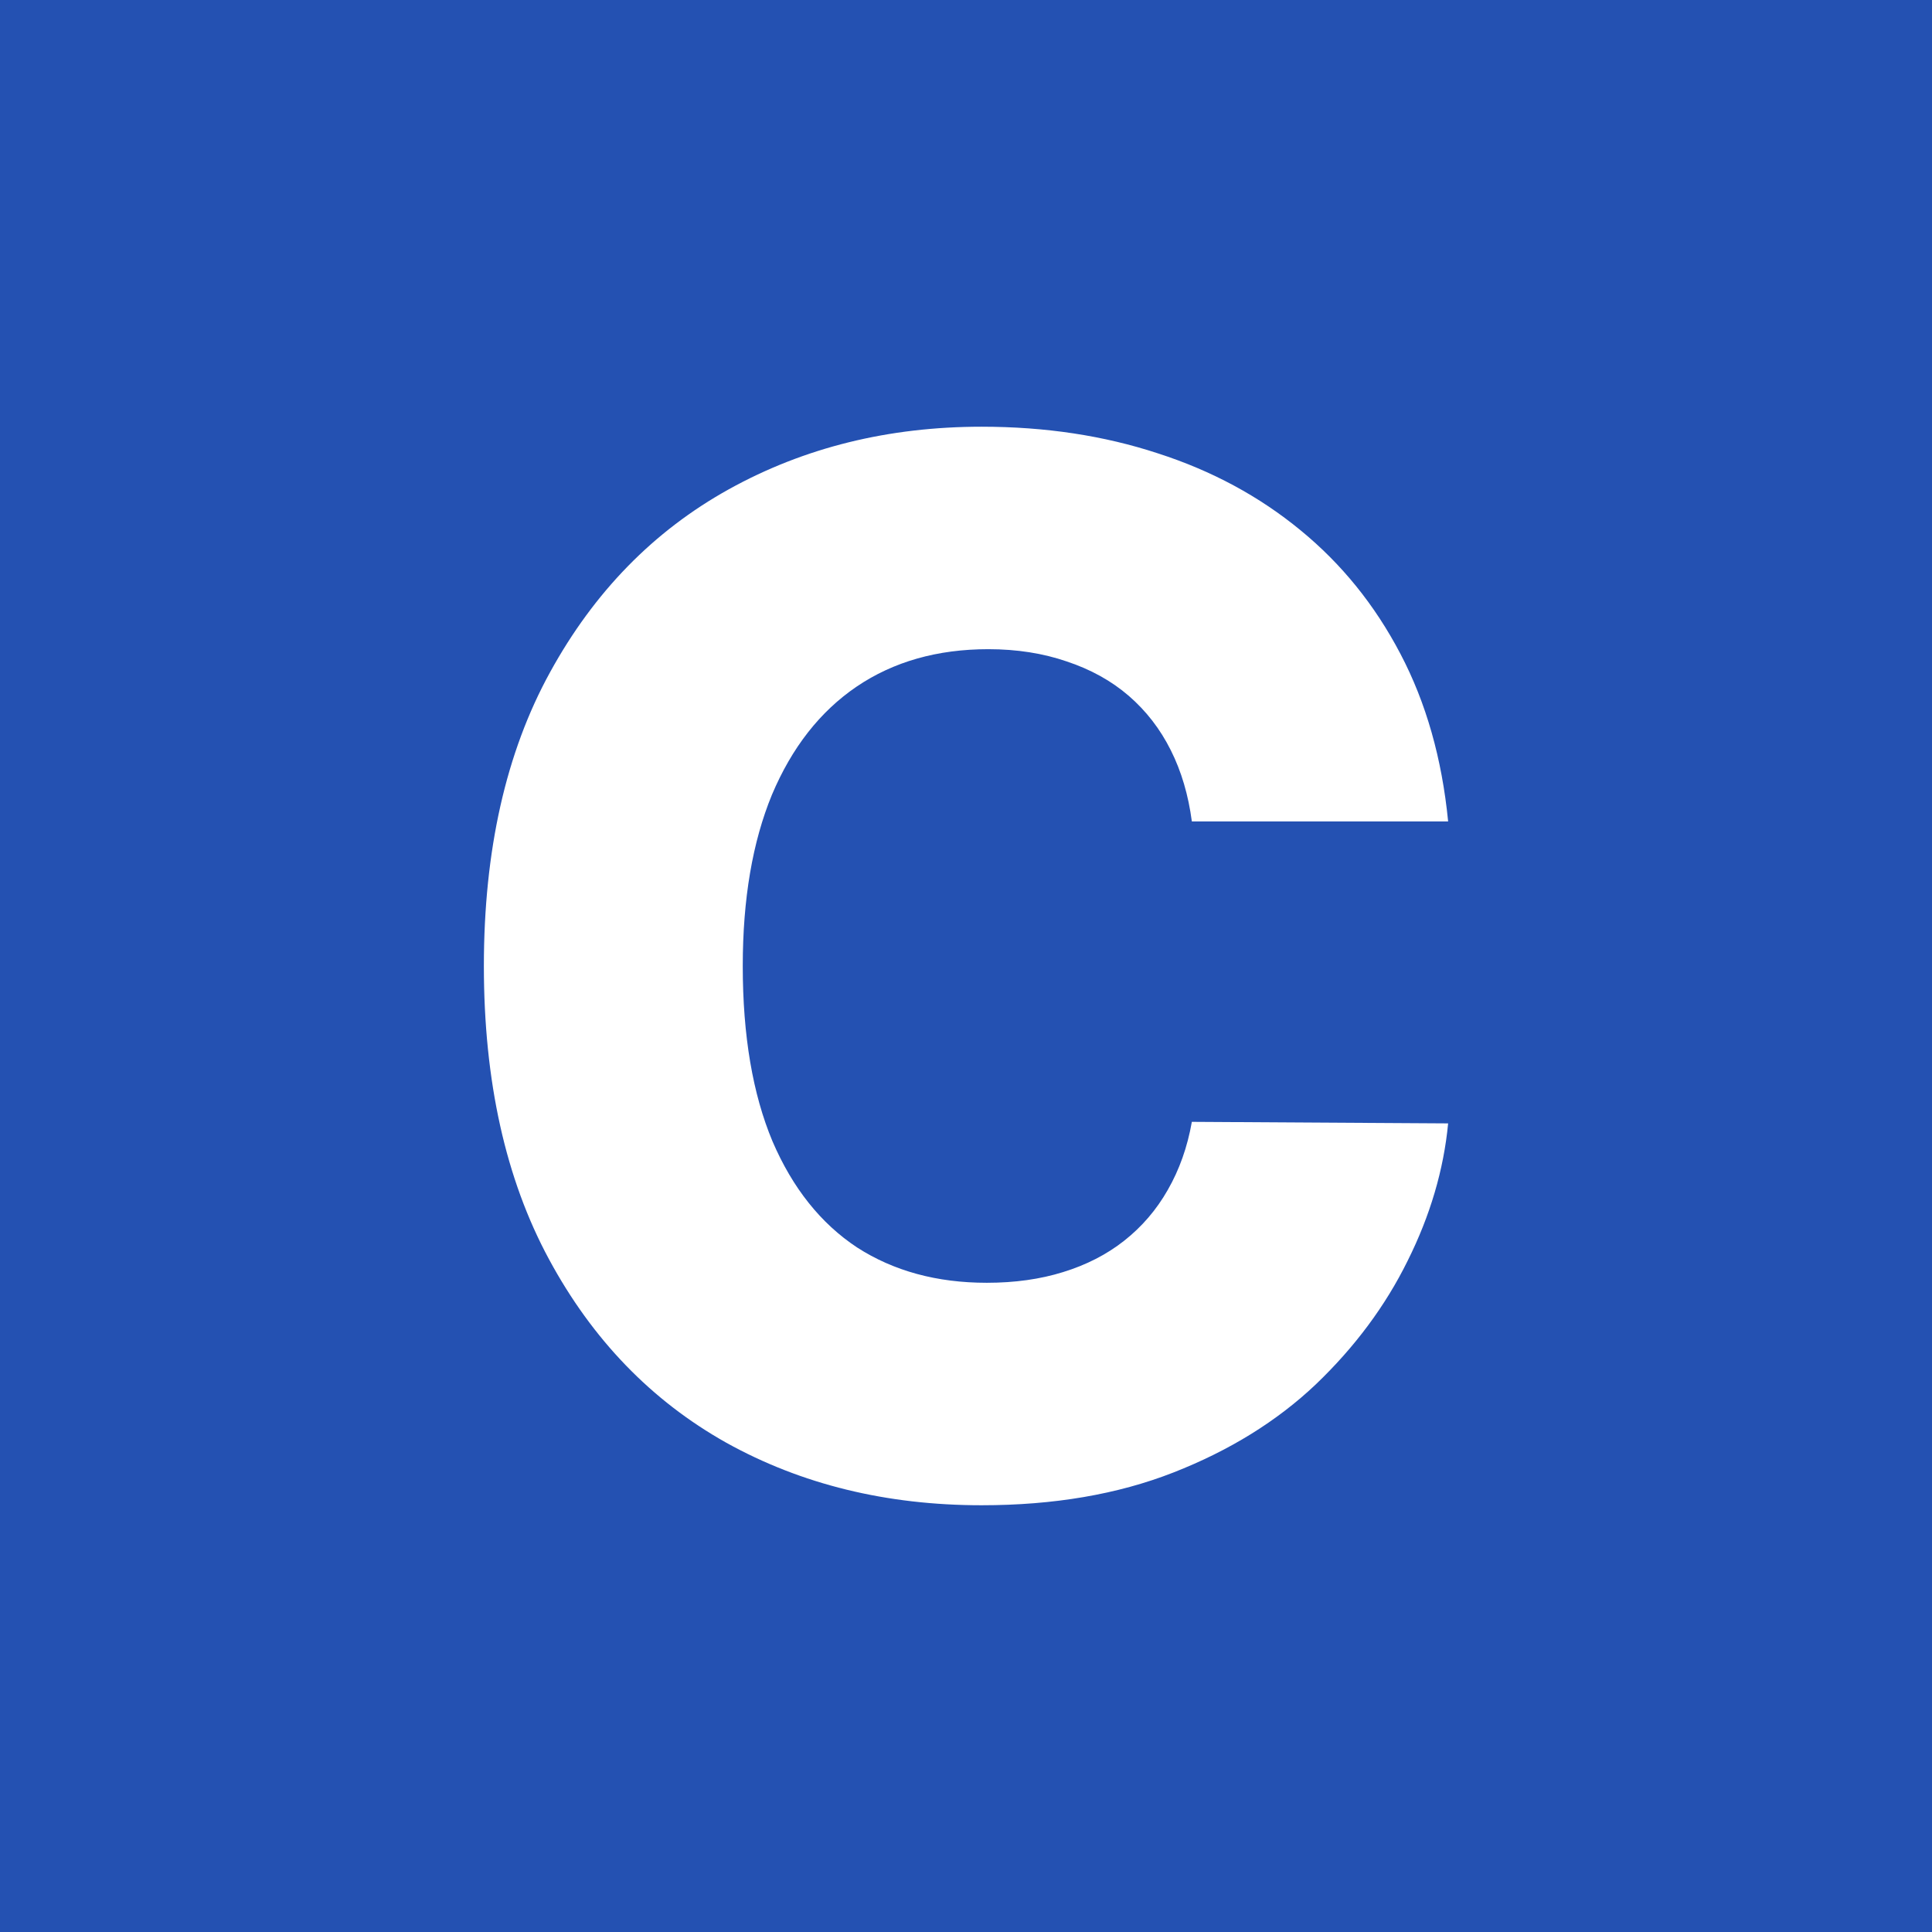
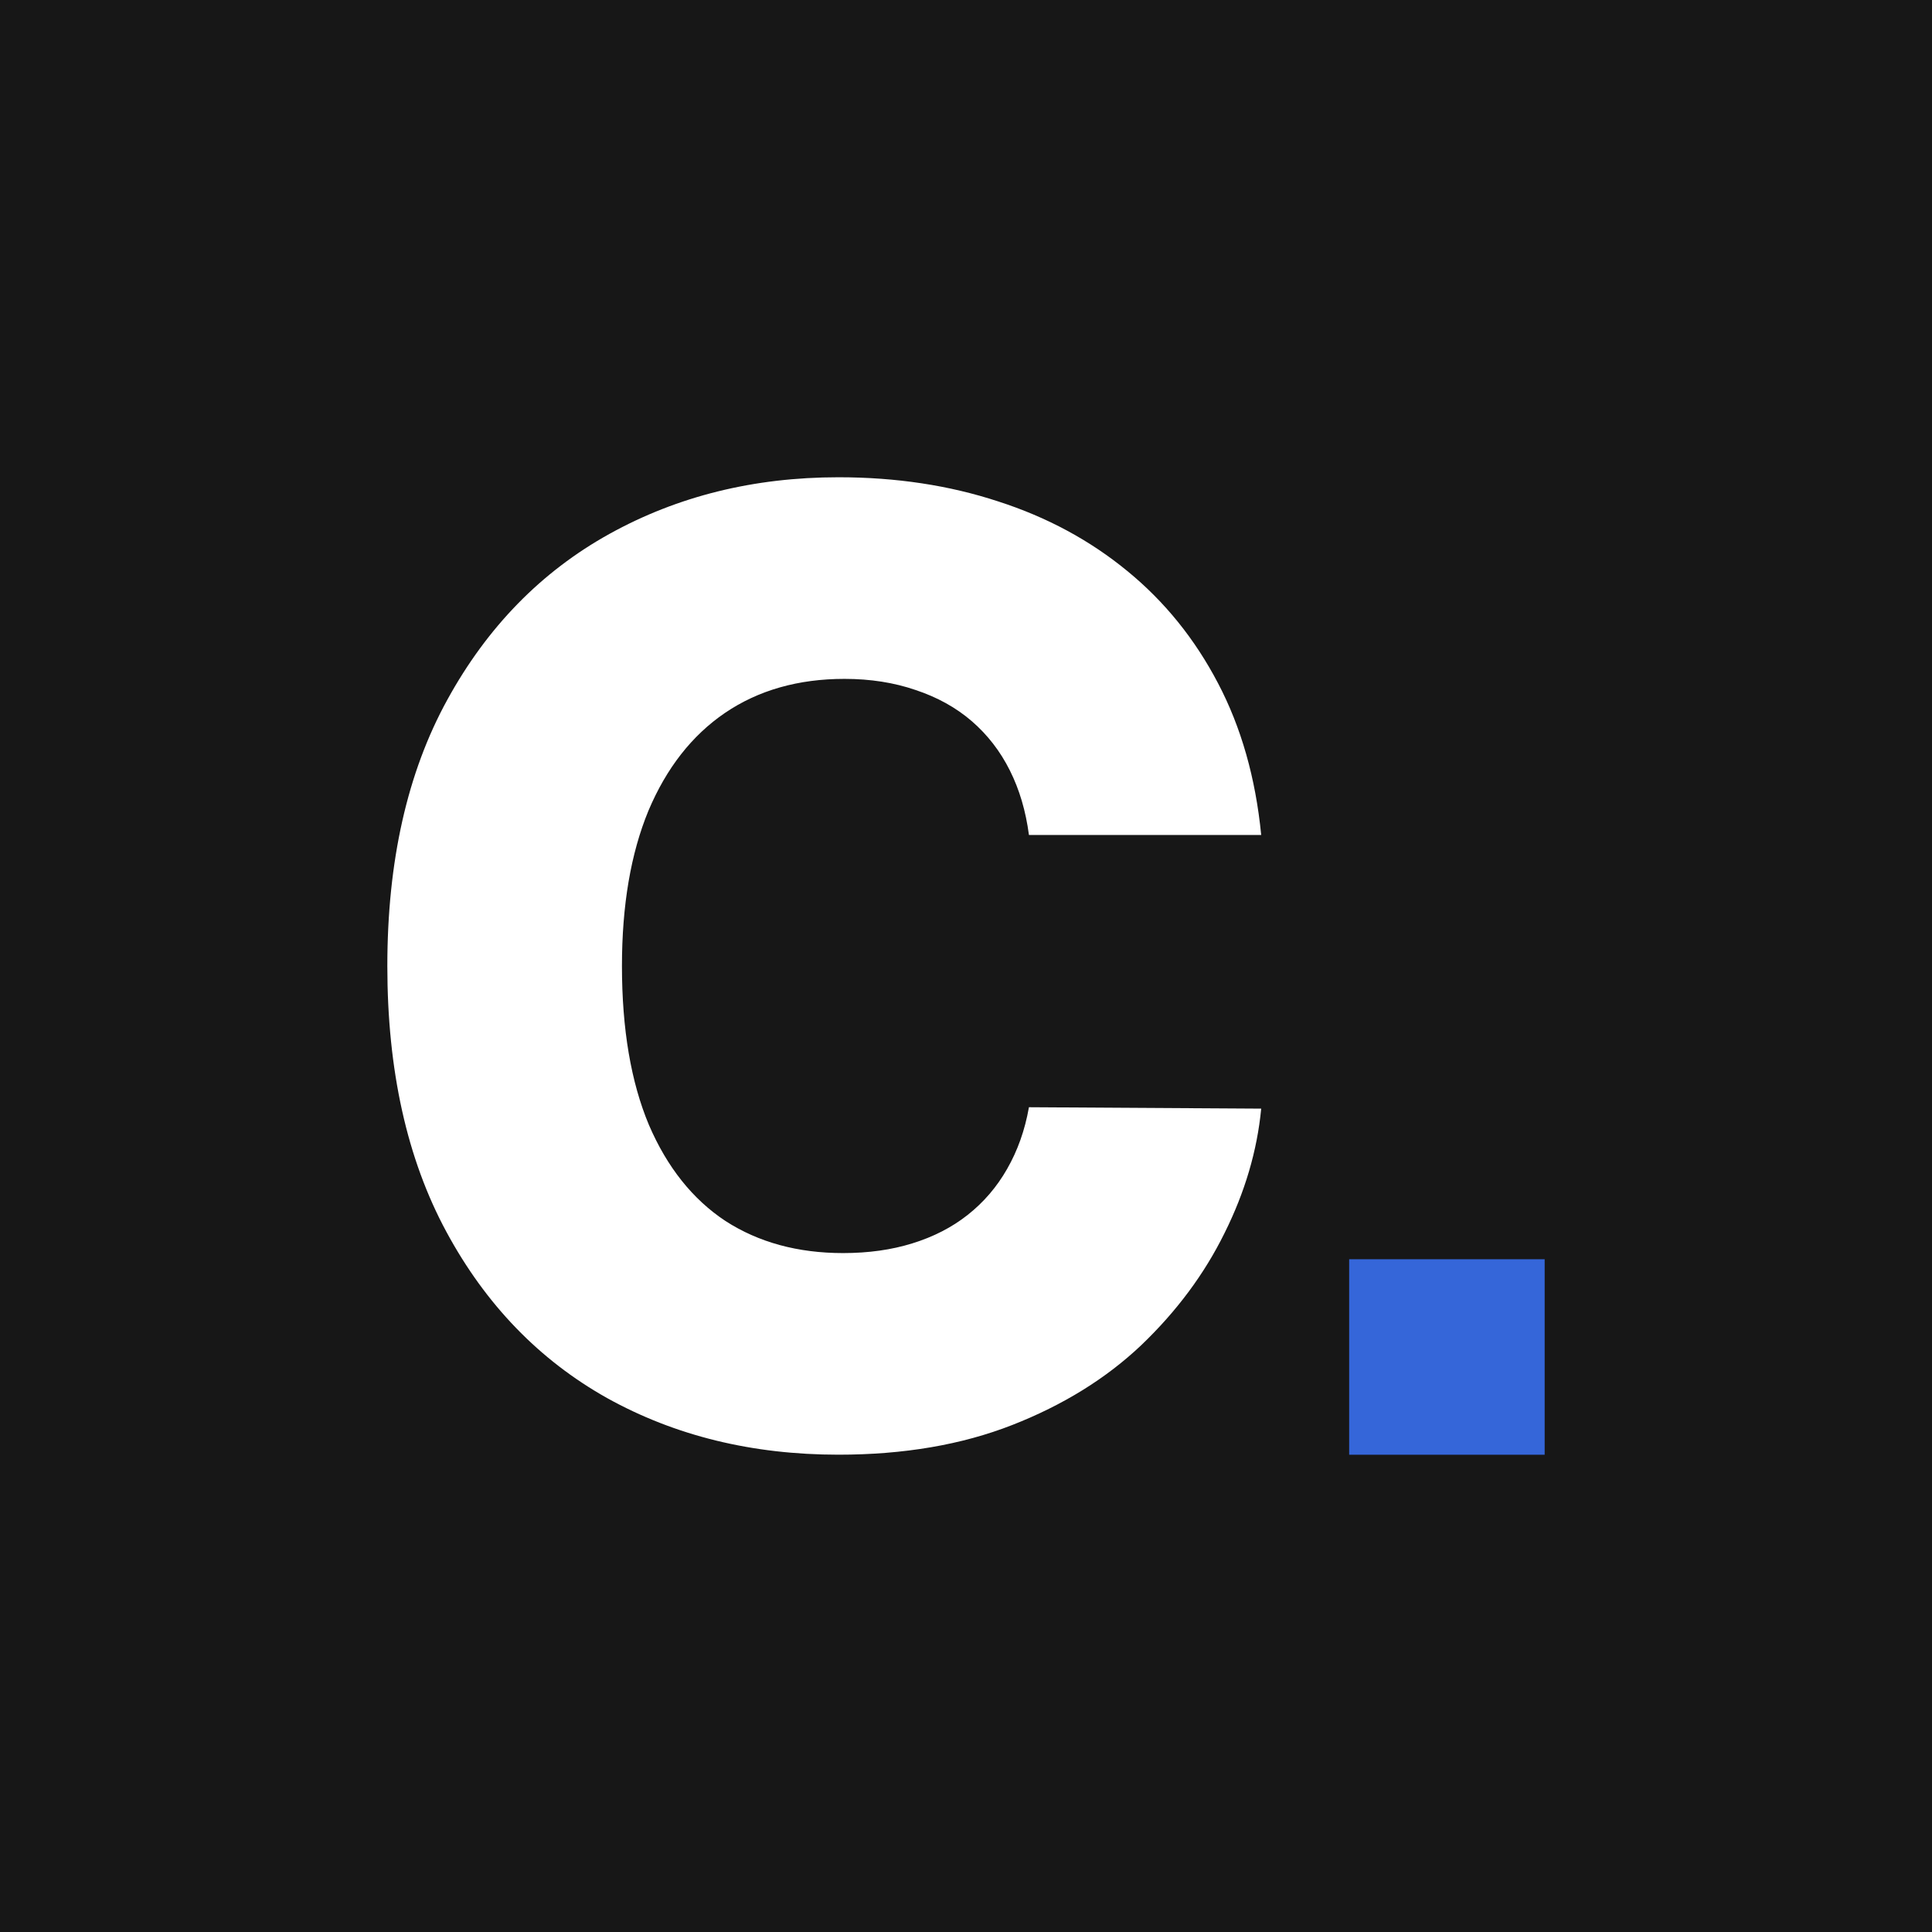
<svg xmlns="http://www.w3.org/2000/svg" viewBox="0 0 64 64" width="64" height="64">
-   <rect width="64" height="64" fill="#2451b2" />
-   <path d="M9.982 4.086H7.329C7.293 3.814 7.221 3.568 7.111 3.349C7.001 3.129 6.856 2.942 6.676 2.786C6.495 2.63 6.281 2.512 6.034 2.43C5.79 2.346 5.519 2.303 5.222 2.303C4.695 2.303 4.24 2.432 3.858 2.691C3.479 2.949 3.188 3.322 2.982 3.81C2.781 4.298 2.68 4.889 2.68 5.583C2.68 6.304 2.783 6.909 2.988 7.398C3.196 7.882 3.488 8.248 3.863 8.496C4.242 8.74 4.689 8.862 5.206 8.862C5.496 8.862 5.76 8.825 5.997 8.751C6.237 8.677 6.448 8.569 6.628 8.427C6.812 8.282 6.962 8.107 7.079 7.902C7.199 7.693 7.283 7.458 7.329 7.196L9.982 7.212C9.936 7.693 9.796 8.167 9.563 8.634C9.333 9.101 9.016 9.527 8.613 9.913C8.21 10.295 7.718 10.599 7.138 10.826C6.561 11.052 5.899 11.165 5.153 11.165C4.169 11.165 3.288 10.95 2.51 10.518C1.735 10.083 1.123 9.45 0.674 8.618C0.225 7.787 0 6.775 0 5.583C0 4.387 0.228 3.373 0.685 2.542C1.141 1.711 1.758 1.079 2.537 0.647C3.315 0.216 4.187 0 5.153 0C5.811 0 6.419 0.092 6.978 0.276C7.537 0.456 8.029 0.722 8.454 1.072C8.878 1.419 9.223 1.845 9.488 2.351C9.754 2.857 9.918 3.435 9.982 4.086Z" transform="translate(16.0288 14.13536) scale(3.2)" fill="#fff" />
+   <rect width="64" height="64" fill="#171717" />
+   <path d="M9.982 4.086H7.329C7.293 3.814 7.221 3.568 7.111 3.349C7.001 3.129 6.856 2.942 6.676 2.786C6.495 2.63 6.281 2.512 6.034 2.43C5.79 2.346 5.519 2.303 5.222 2.303C4.695 2.303 4.24 2.432 3.858 2.691C3.479 2.949 3.188 3.322 2.982 3.81C2.781 4.298 2.68 4.889 2.68 5.583C2.68 6.304 2.783 6.909 2.988 7.398C3.196 7.882 3.488 8.248 3.863 8.496C4.242 8.74 4.689 8.862 5.206 8.862C5.496 8.862 5.76 8.825 5.997 8.751C6.237 8.677 6.448 8.569 6.628 8.427C6.812 8.282 6.962 8.107 7.079 7.902C7.199 7.693 7.283 7.458 7.329 7.196L9.982 7.212C9.936 7.693 9.796 8.167 9.563 8.634C9.333 9.101 9.016 9.527 8.613 9.913C8.21 10.295 7.718 10.599 7.138 10.826C6.561 11.052 5.899 11.165 5.153 11.165C4.169 11.165 3.288 10.95 2.51 10.518C1.735 10.083 1.123 9.45 0.674 8.618C0.225 7.787 0 6.775 0 5.583C0 4.387 0.228 3.373 0.685 2.542C1.141 1.711 1.758 1.079 2.537 0.647C3.315 0.216 4.187 0 5.153 0C5.811 0 6.419 0.092 6.978 0.276C7.537 0.456 8.029 0.722 8.454 1.072C8.878 1.419 9.223 1.845 9.488 2.351C9.754 2.857 9.918 3.435 9.982 4.086Z" transform="translate(12.831 15.810) scale(2.9)" fill="#fff" />
+   <rect x="44.693" y="41.714" width="6.476" height="6.476" fill="#3566d9" />
</svg>
